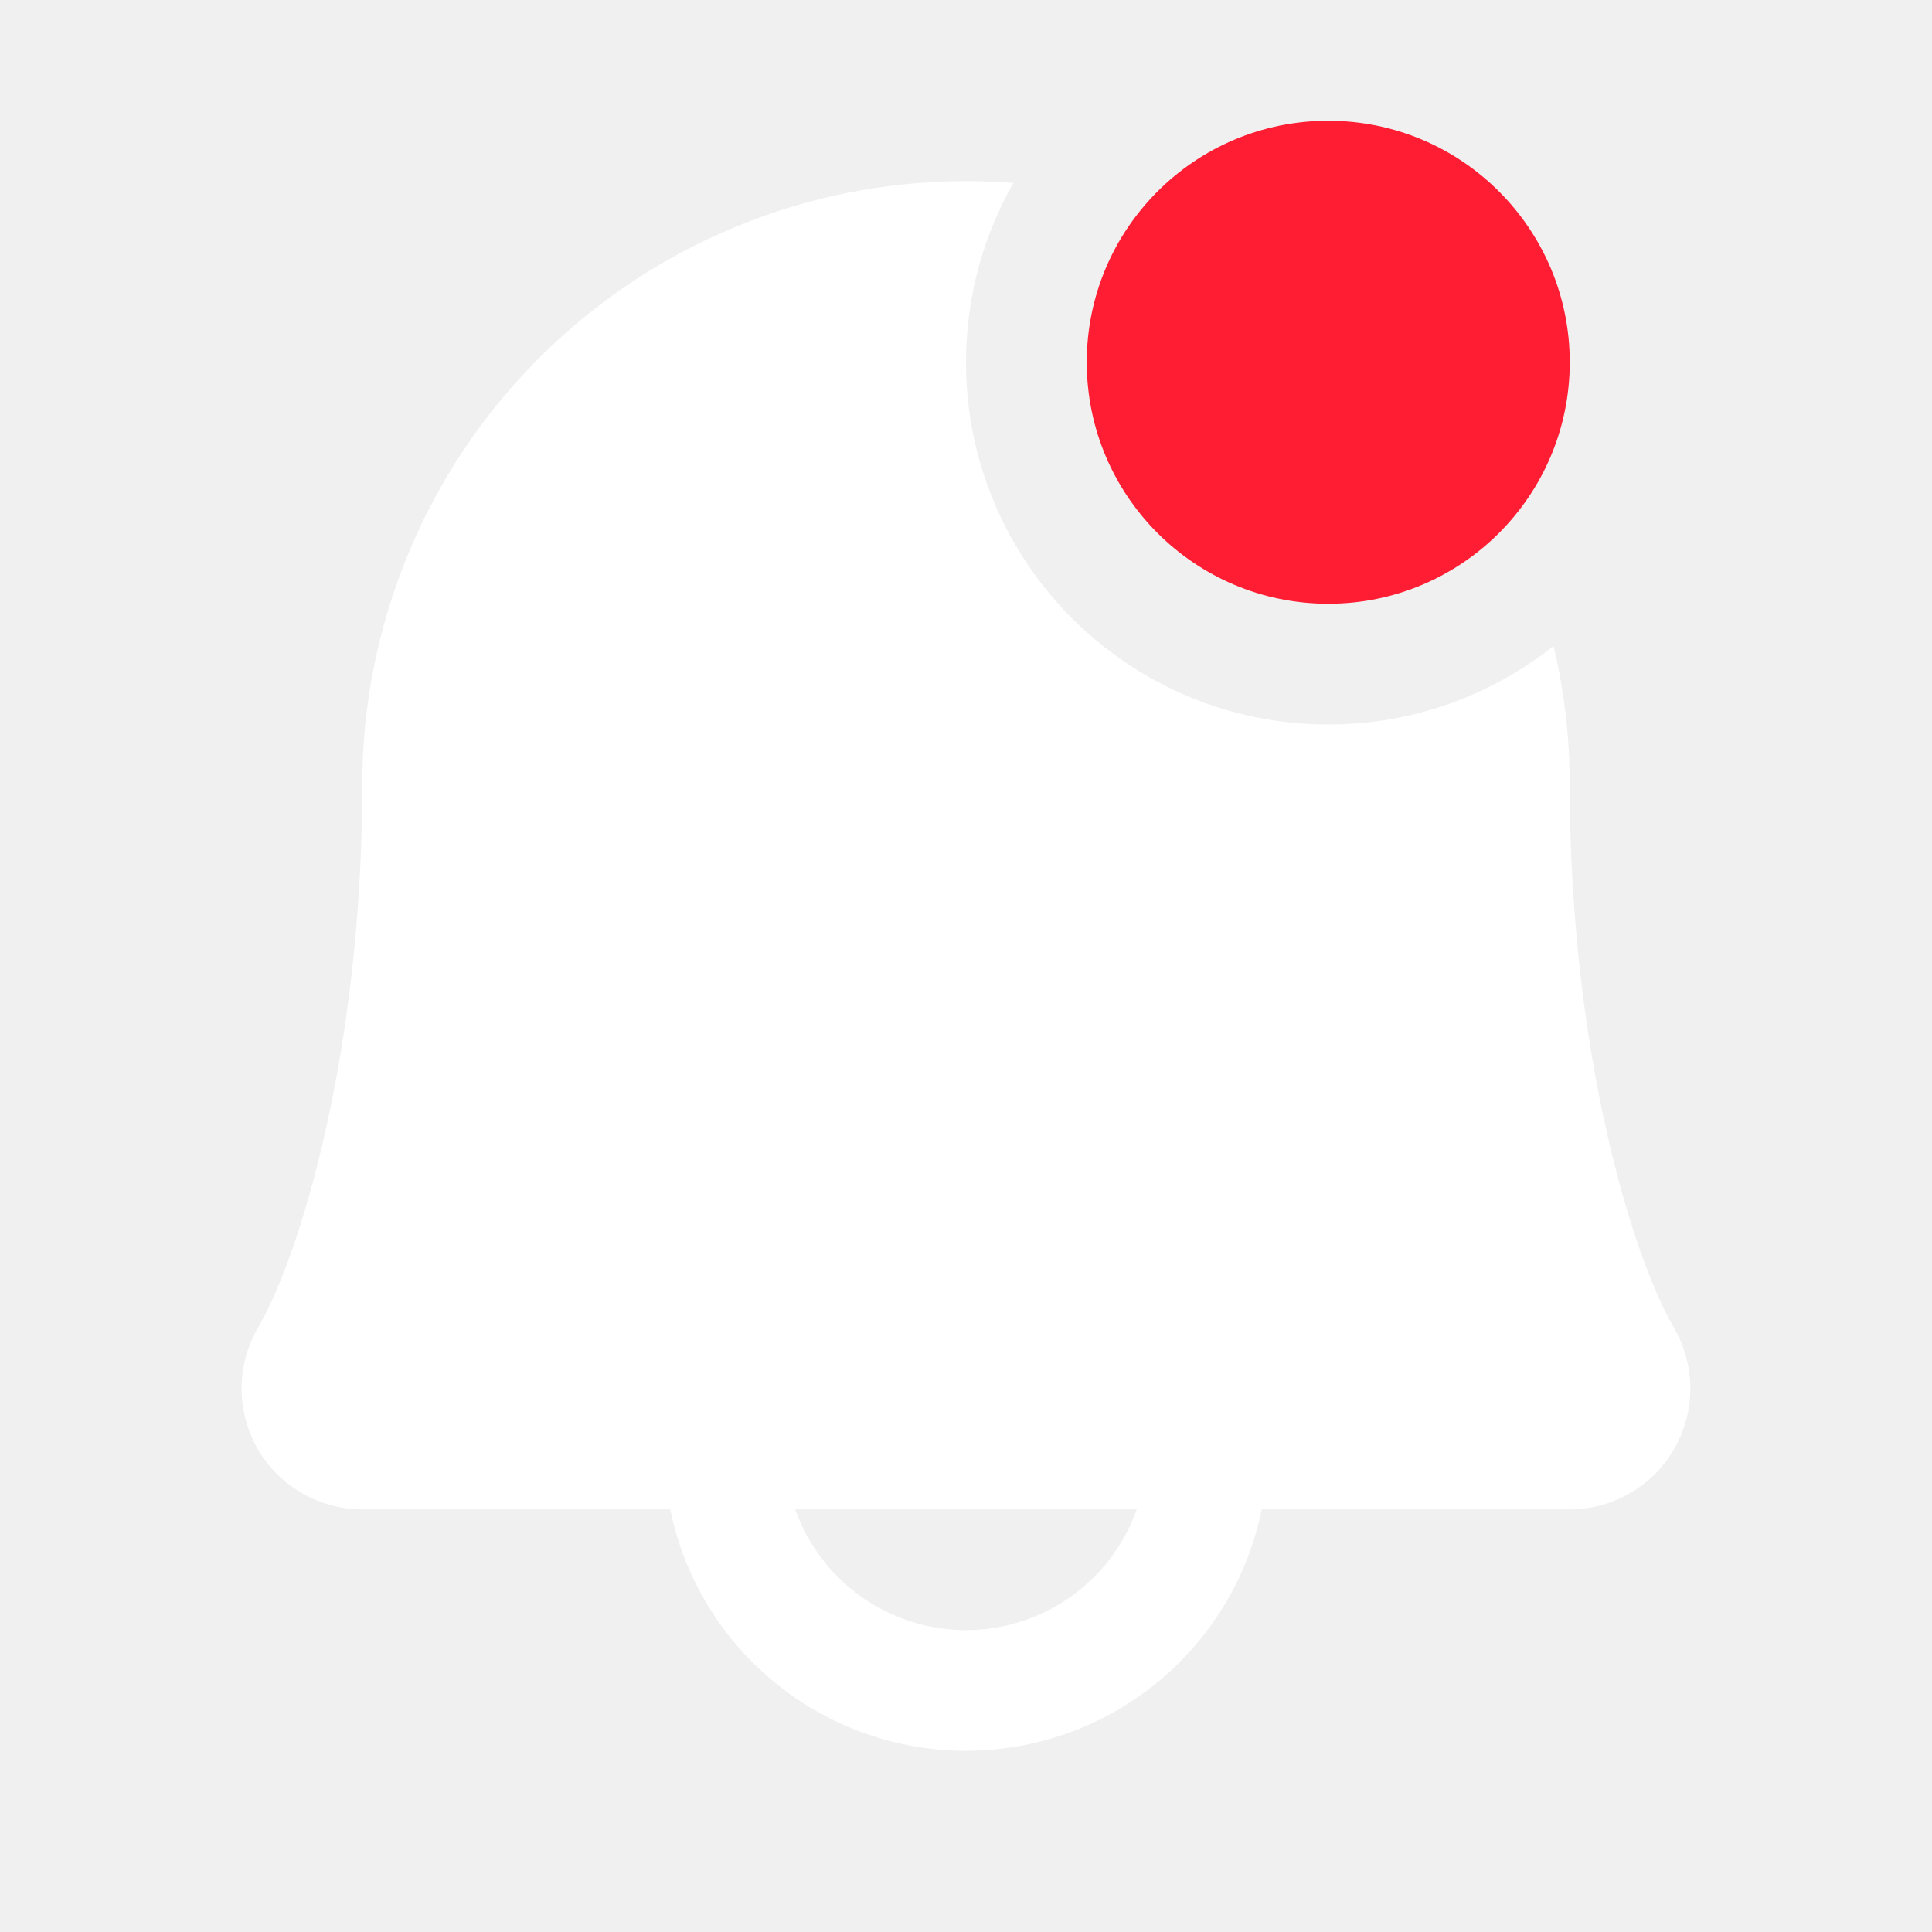
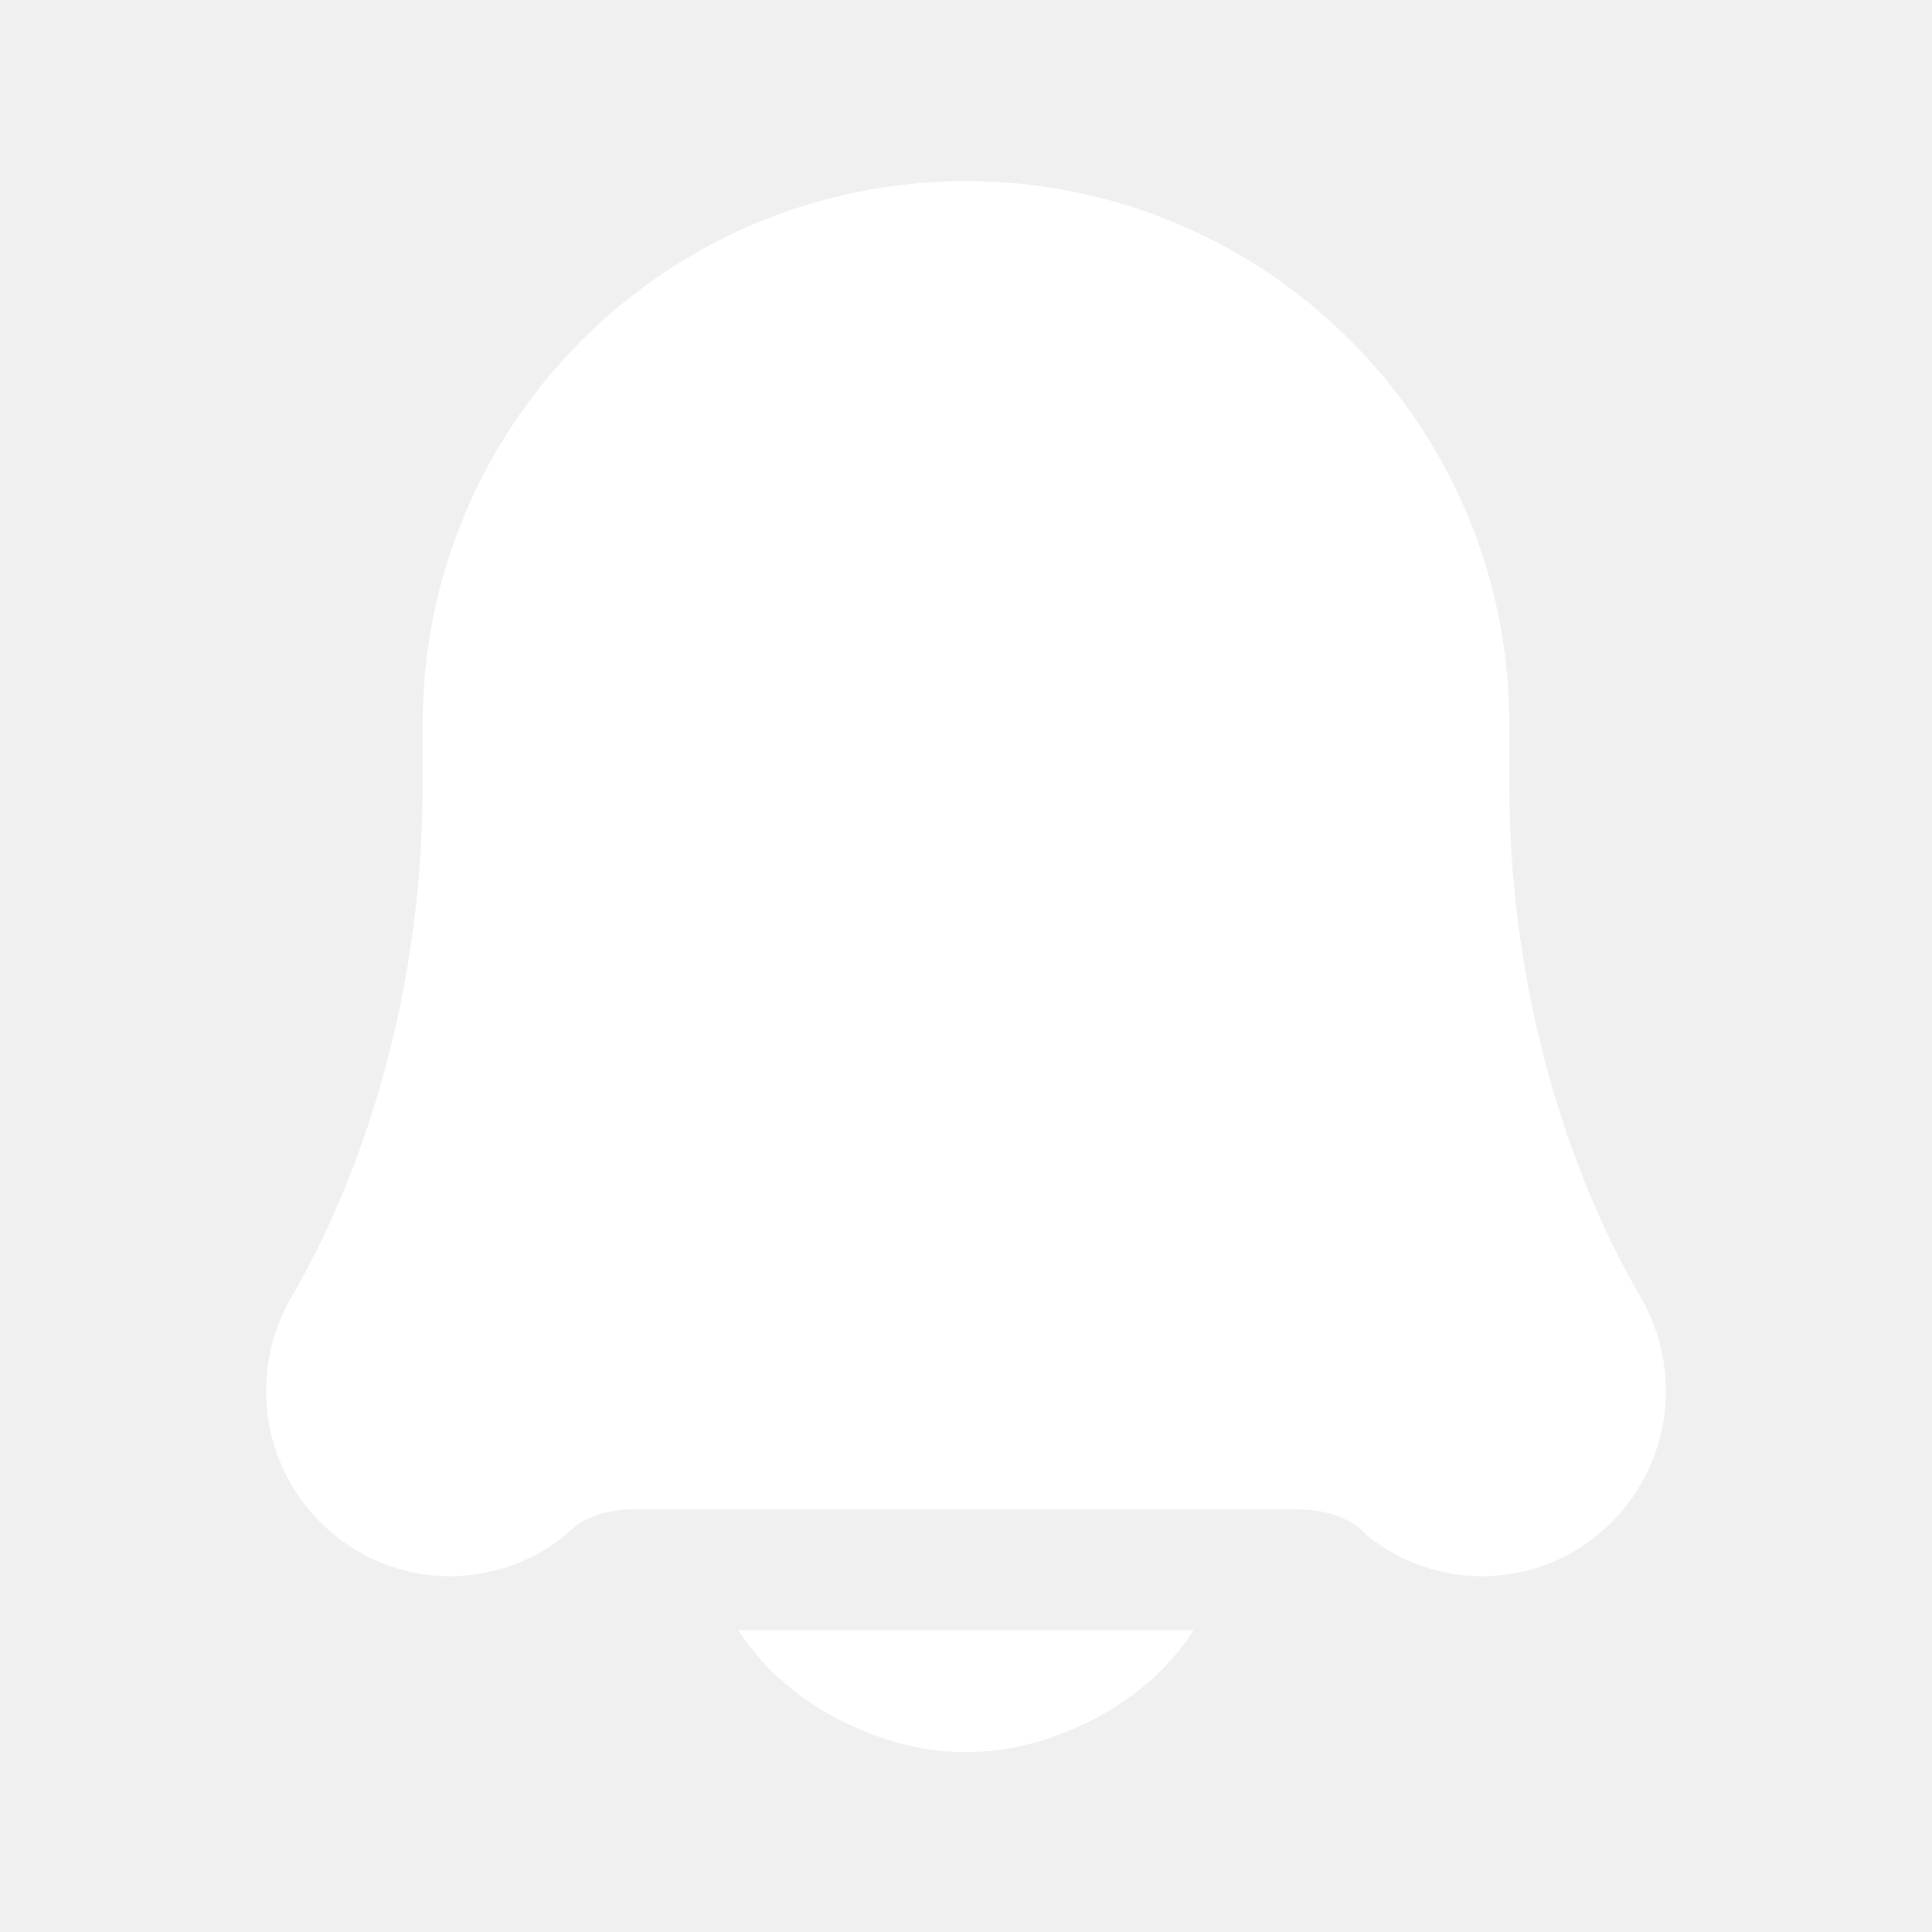
<svg xmlns="http://www.w3.org/2000/svg" width="24" height="24" viewBox="0 0 24 24" fill="none">
-   <path fill-rule="evenodd" clip-rule="evenodd" d="M12.589 2.273C12.394 2.258 12.197 2.25 12 2.25C10.011 2.25 8.103 3.04 6.697 4.447C5.29 5.853 4.5 7.761 4.5 9.75C4.5 13.063 3.726 15.598 3.205 16.494C3.072 16.722 3.002 16.981 3.001 17.245C3 17.509 3.069 17.768 3.2 17.997C3.331 18.226 3.521 18.416 3.749 18.548C3.977 18.68 4.236 18.75 4.5 18.75H8.326C8.499 19.597 8.959 20.358 9.629 20.904C10.298 21.451 11.136 21.749 12 21.749C12.864 21.749 13.702 21.451 14.371 20.904C15.041 20.358 15.501 19.597 15.674 18.75H19.5C19.764 18.75 20.023 18.68 20.251 18.547C20.479 18.415 20.668 18.225 20.799 17.996C20.93 17.768 20.999 17.508 20.998 17.245C20.997 16.981 20.927 16.722 20.794 16.494C20.273 15.598 19.5 13.062 19.5 9.75C19.5 9.164 19.431 8.585 19.299 8.024C18.53 8.635 17.558 9 16.5 9C14.015 9 12 6.985 12 4.5C12 3.69 12.214 2.93 12.589 2.273ZM10.701 19.837C11.081 20.105 11.535 20.25 12 20.25C12.465 20.25 12.919 20.105 13.299 19.837C13.678 19.568 13.966 19.189 14.121 18.75H9.879C10.034 19.189 10.322 19.568 10.701 19.837Z" fill="white" />
-   <circle cx="16.5" cy="4.5" r="3" fill="#FF1D34" />
+   <path fill-rule="evenodd" clip-rule="evenodd" d="M12 2.25C8.272 2.25 5.25 5.272 5.25 9V9.75C5.25 12.602 4.36 14.851 3.623 16.107C3.352 16.57 3.25 17.113 3.334 17.642C3.418 18.172 3.683 18.653 4.082 19.006C4.48 19.36 4.986 19.562 5.518 19.579C6.05 19.595 6.568 19.425 6.989 19.098C7.009 19.083 7.029 19.066 7.046 19.047C7.203 18.884 7.478 18.75 7.875 18.75H16.125C16.522 18.75 16.797 18.884 16.954 19.047C16.971 19.066 16.991 19.083 17.011 19.098C17.432 19.425 17.95 19.595 18.482 19.579C19.014 19.562 19.52 19.36 19.919 19.006C20.317 18.653 20.582 18.172 20.666 17.642C20.75 17.113 20.648 16.57 20.377 16.107C19.64 14.851 18.75 12.602 18.75 9.75V9C18.75 5.272 15.728 2.25 12 2.25ZM9.172 20.25C9.584 20.902 10.292 21.4 11.136 21.644C11.697 21.806 12.303 21.806 12.864 21.644C13.708 21.4 14.416 20.902 14.828 20.25H9.172Z" fill="white" />
</svg>
